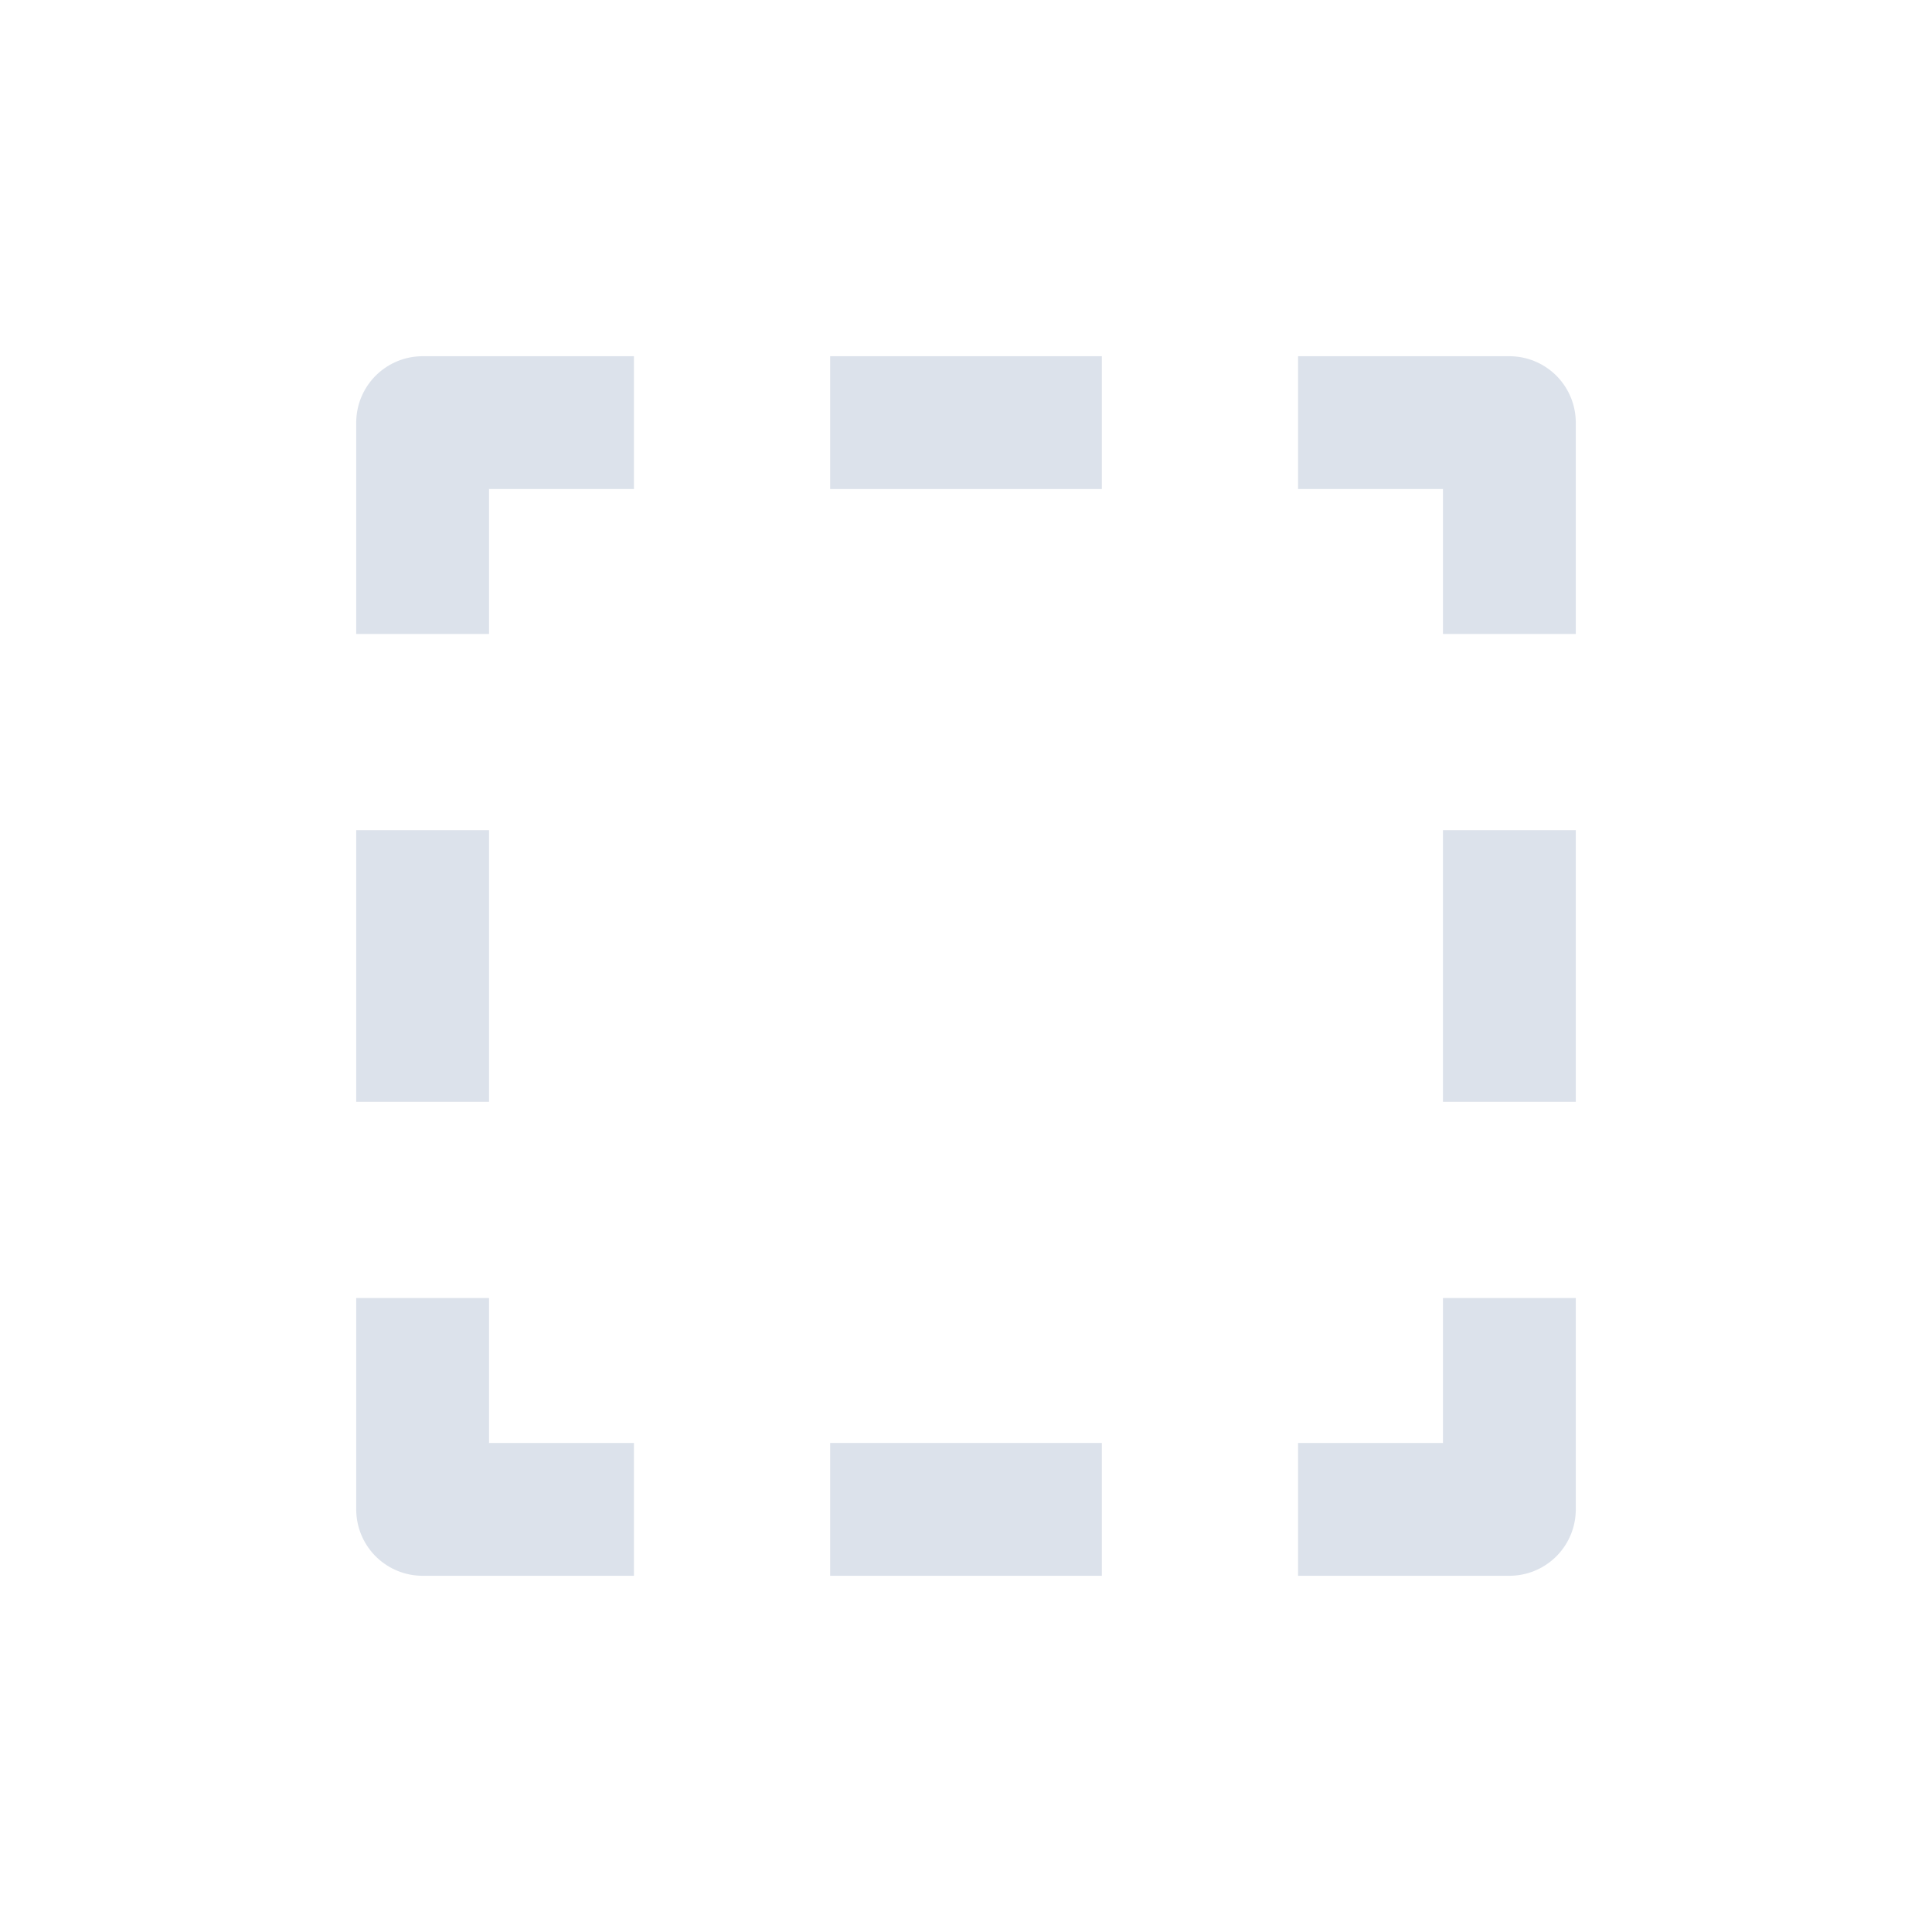
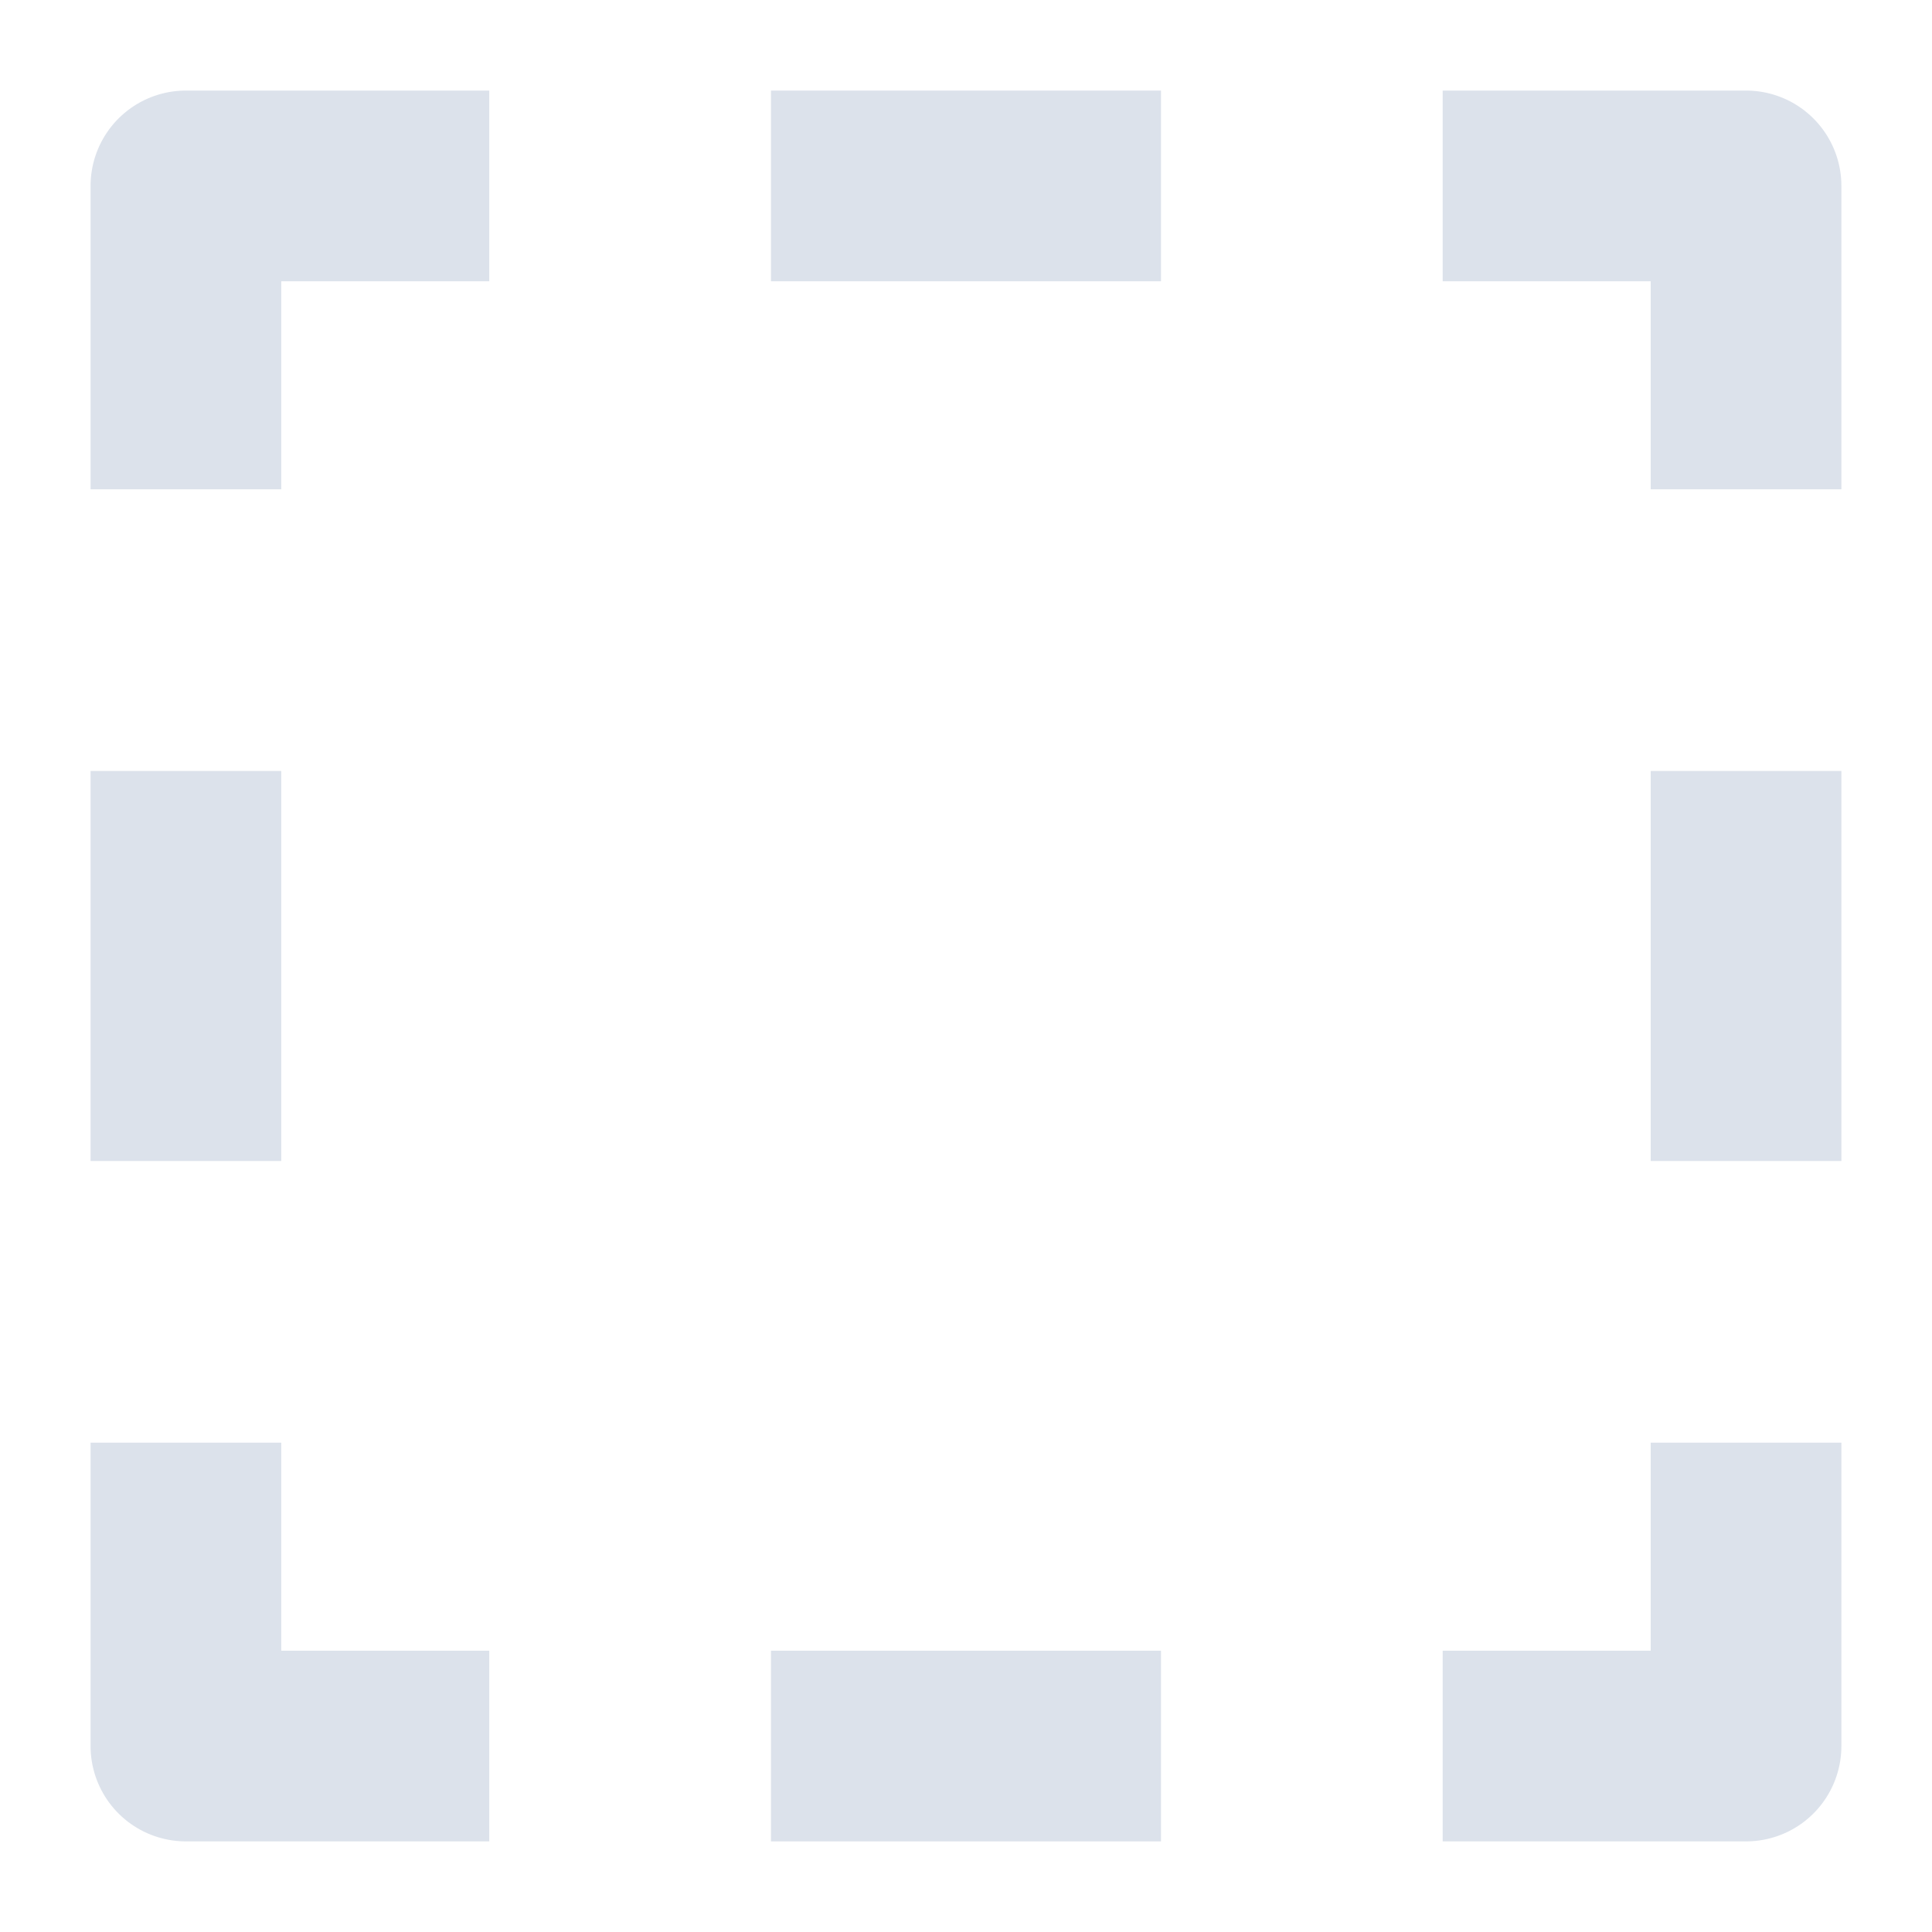
<svg xmlns="http://www.w3.org/2000/svg" viewBox="0 0 32 32">
-   <path d="M10.5 7H7v3.5M21.5 7H25v3.5M25 21.5V25h-3.5M10.5 25H7v-3.5" fill="none" stroke="#dce2eb" stroke-width="2.2" stroke-linejoin="round" />
-   <path d="M13.75 7h4.5M13.75 25h4.5M7 13.75v4.5M25 13.75v4.5" fill="none" stroke="#dce2eb" stroke-width="2.2" />
+   <g transform="translate(-6.970 -6.970) scale(1.4356)">
+     <path d="M10.5 7H7v3.5M21.5 7H25v3.5M25 21.5V25h-3.5M10.5 25H7v-3.5" fill="none" stroke="#dce2eb" stroke-width="2.2" stroke-linejoin="round" />
+     <path d="M13.75 7h4.5M13.75 25h4.5M7 13.75v4.5M25 13.75v4.5" fill="none" stroke="#dce2eb" stroke-width="2.2" />
+   </g>
</svg>
